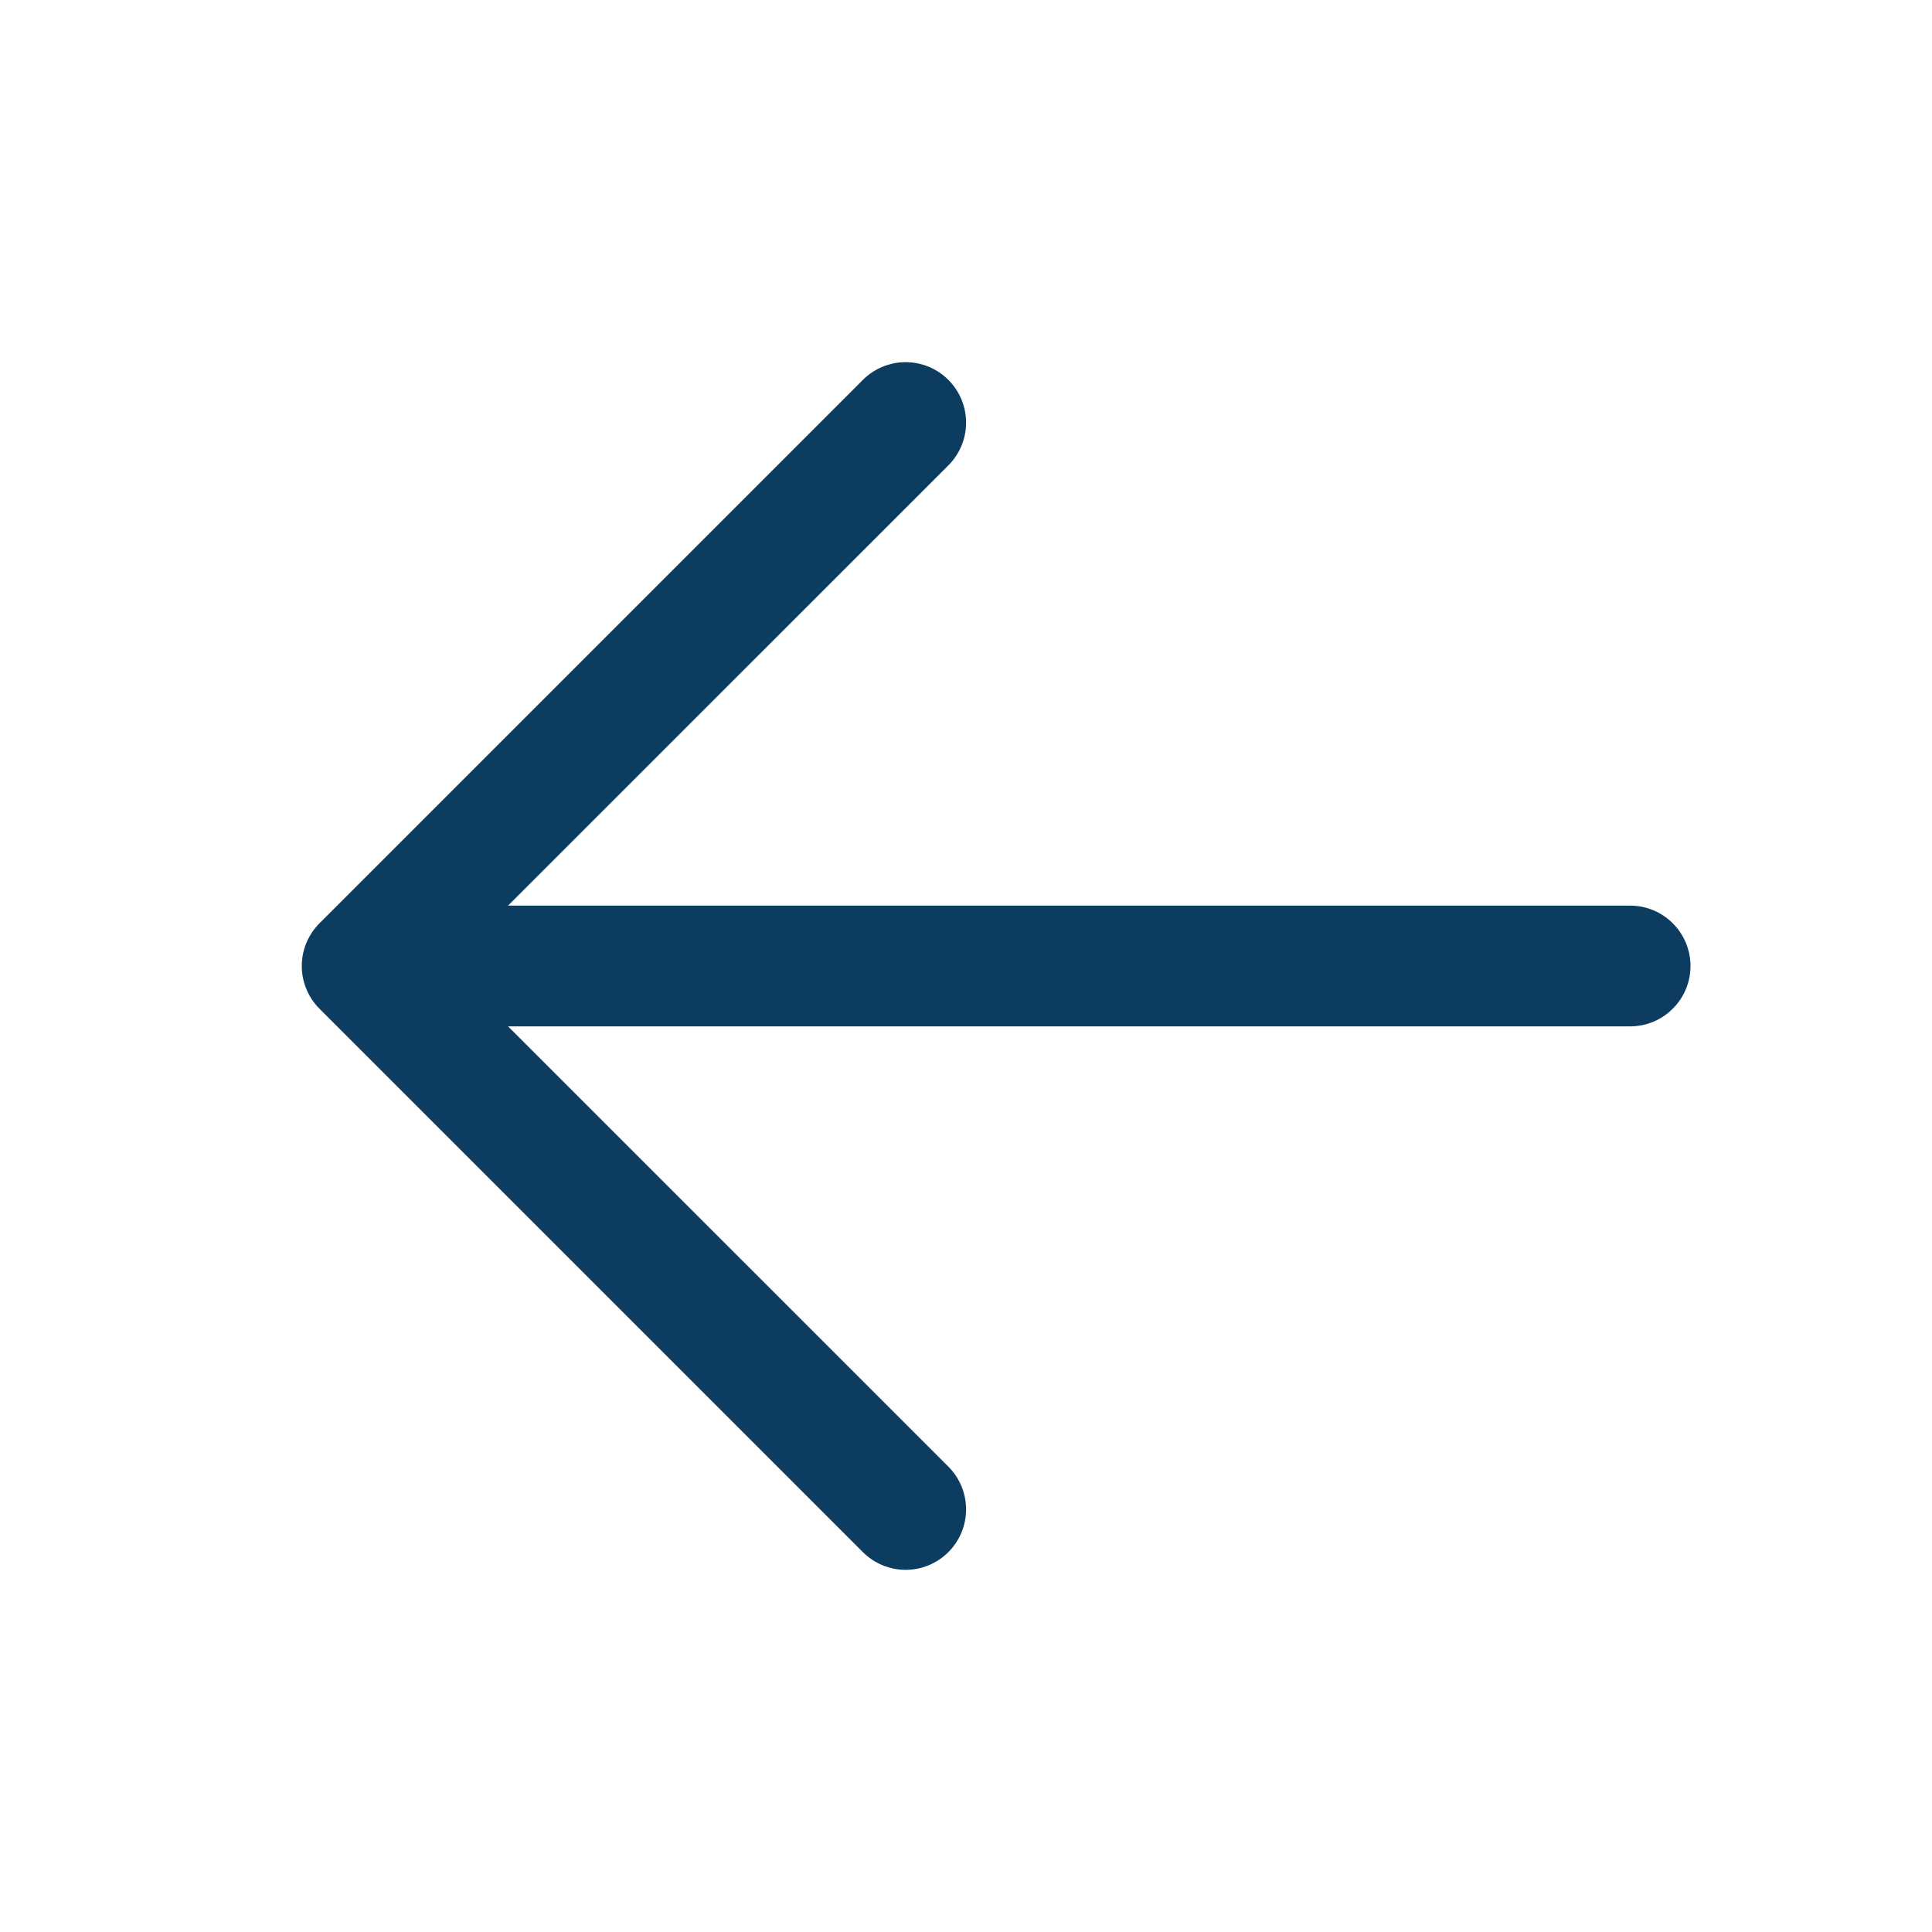
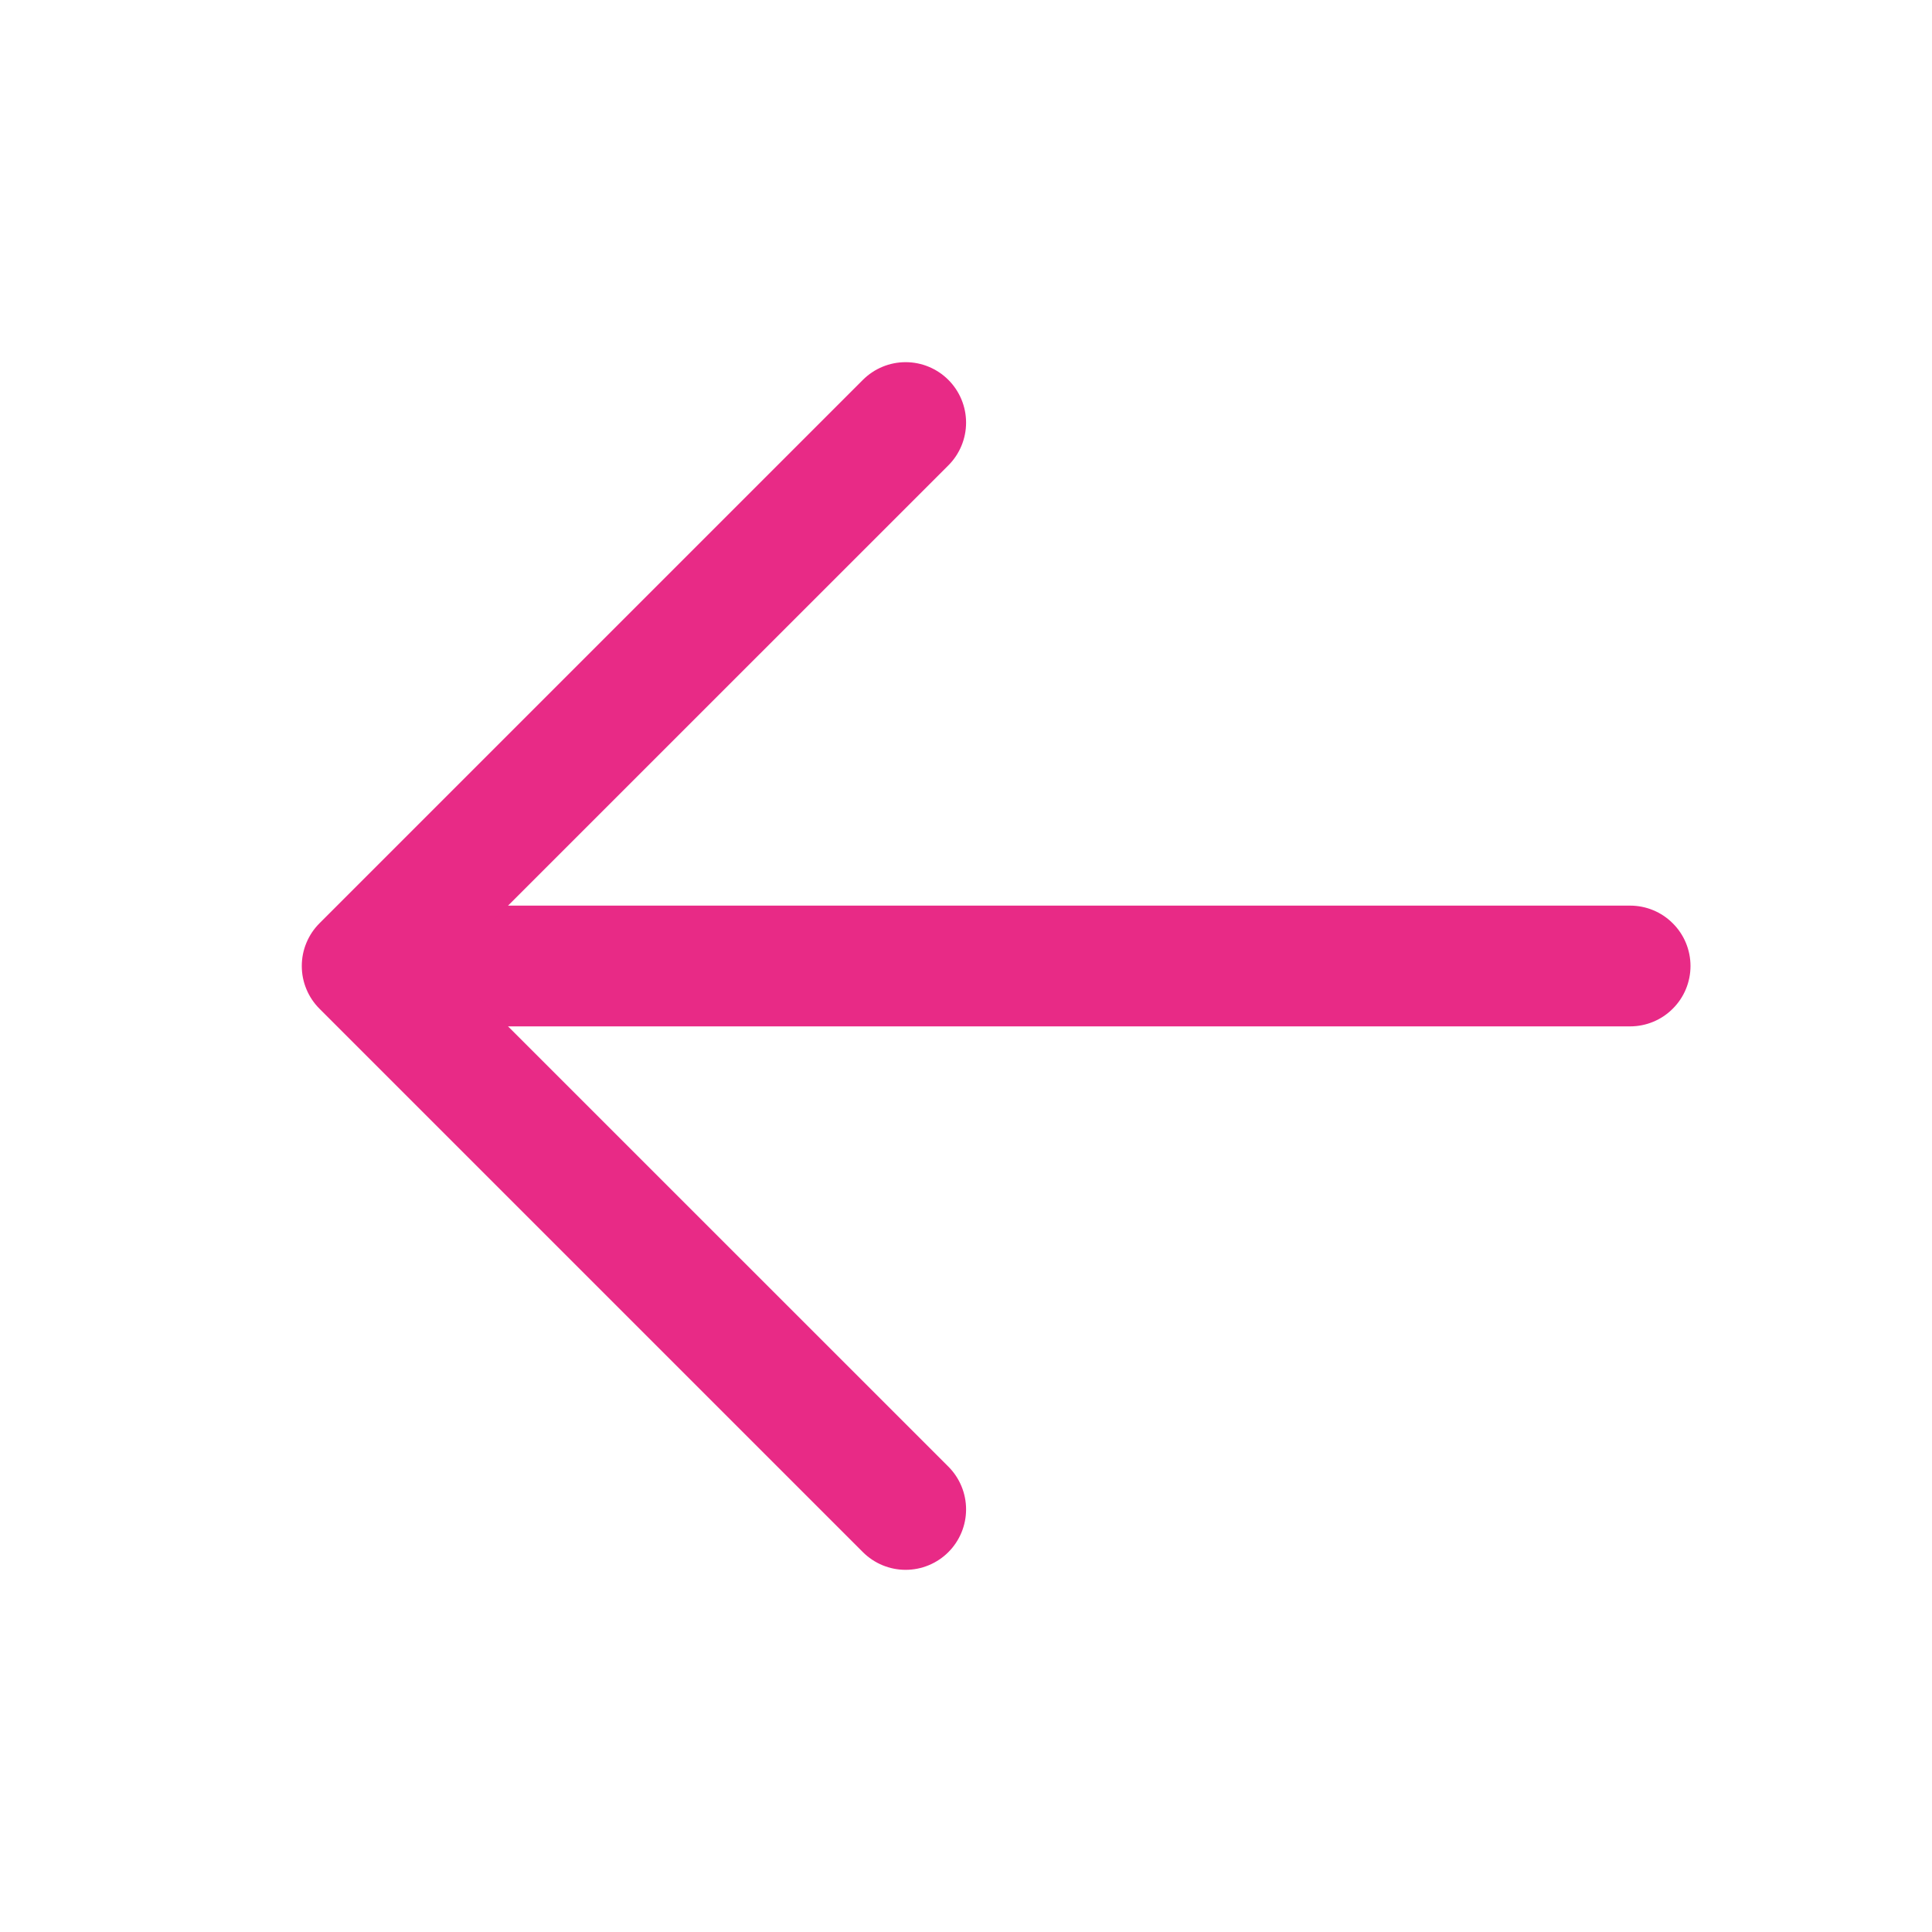
<svg xmlns="http://www.w3.org/2000/svg" width="24" height="24" viewBox="0 0 24 24" fill="none">
-   <path d="M5.25 11.25H20.25C20.449 11.25 20.64 11.329 20.78 11.47C20.921 11.61 21 11.801 21 12C21 12.199 20.921 12.39 20.78 12.53C20.64 12.671 20.449 12.75 20.25 12.75H5.25C5.051 12.75 4.86 12.671 4.72 12.53C4.579 12.39 4.5 12.199 4.5 12C4.5 11.801 4.579 11.61 4.72 11.47C4.86 11.329 5.051 11.25 5.25 11.25Z" fill="#0C3C60" />
-   <path d="M5.561 12L11.781 18.219C11.922 18.36 12.001 18.551 12.001 18.75C12.001 18.949 11.922 19.14 11.781 19.281C11.64 19.422 11.449 19.501 11.25 19.501C11.051 19.501 10.86 19.422 10.719 19.281L3.969 12.531C3.899 12.461 3.844 12.379 3.806 12.287C3.768 12.196 3.749 12.099 3.749 12C3.749 11.901 3.768 11.804 3.806 11.713C3.844 11.621 3.899 11.539 3.969 11.469L10.719 4.719C10.86 4.578 11.051 4.499 11.25 4.499C11.449 4.499 11.64 4.578 11.781 4.719C11.922 4.86 12.001 5.051 12.001 5.25C12.001 5.449 11.922 5.64 11.781 5.781L5.561 12Z" fill="#0C3C60" />
+   <path d="M5.25 11.25H20.25C20.449 11.25 20.64 11.329 20.78 11.47C20.921 11.61 21 11.801 21 12C21 12.199 20.921 12.39 20.78 12.53C20.64 12.671 20.449 12.75 20.25 12.75H5.25C5.051 12.75 4.86 12.671 4.72 12.53C4.579 12.39 4.5 12.199 4.5 12C4.5 11.801 4.579 11.61 4.72 11.47C4.86 11.329 5.051 11.25 5.25 11.25Z" fill="#E82A86" />
+   <path d="M5.561 12L11.781 18.219C11.922 18.36 12.001 18.551 12.001 18.75C12.001 18.949 11.922 19.14 11.781 19.281C11.64 19.422 11.449 19.501 11.25 19.501C11.051 19.501 10.86 19.422 10.719 19.281L3.969 12.531C3.899 12.461 3.844 12.379 3.806 12.287C3.768 12.196 3.749 12.099 3.749 12C3.749 11.901 3.768 11.804 3.806 11.713C3.844 11.621 3.899 11.539 3.969 11.469L10.719 4.719C10.86 4.578 11.051 4.499 11.25 4.499C11.449 4.499 11.64 4.578 11.781 4.719C11.922 4.86 12.001 5.051 12.001 5.25C12.001 5.449 11.922 5.64 11.781 5.781L5.561 12Z" fill="#E82A86" />
</svg>
